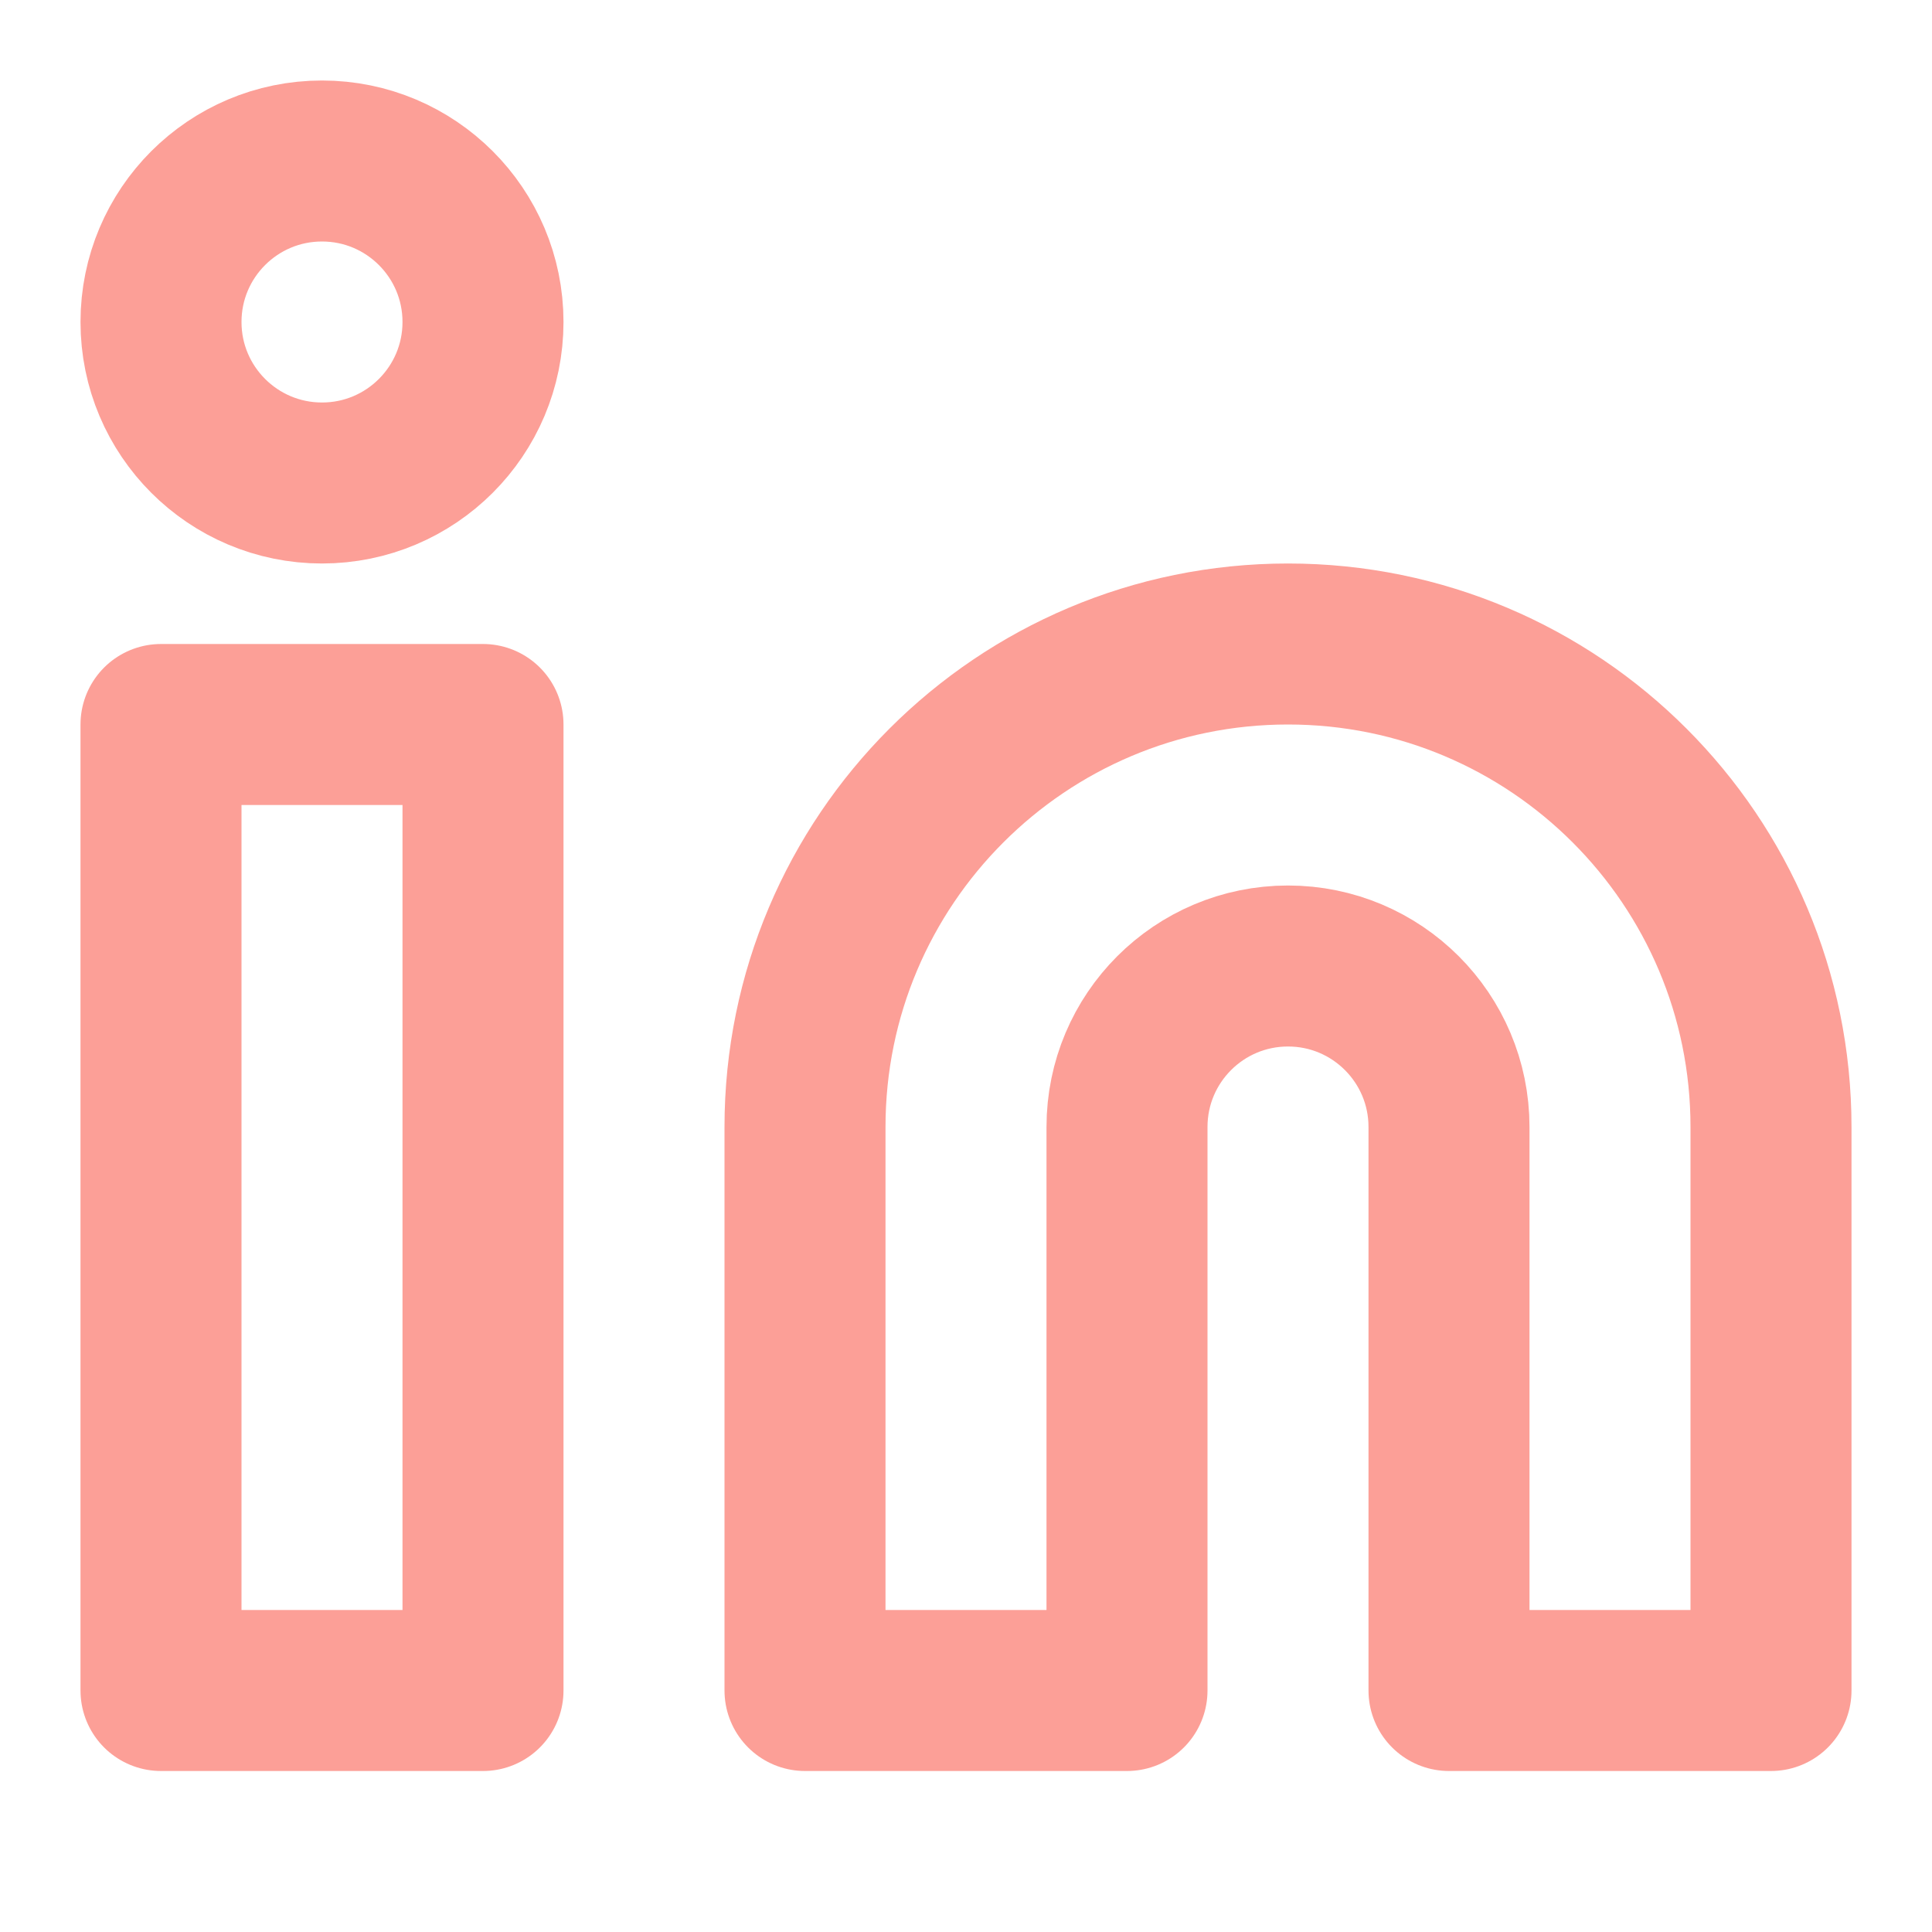
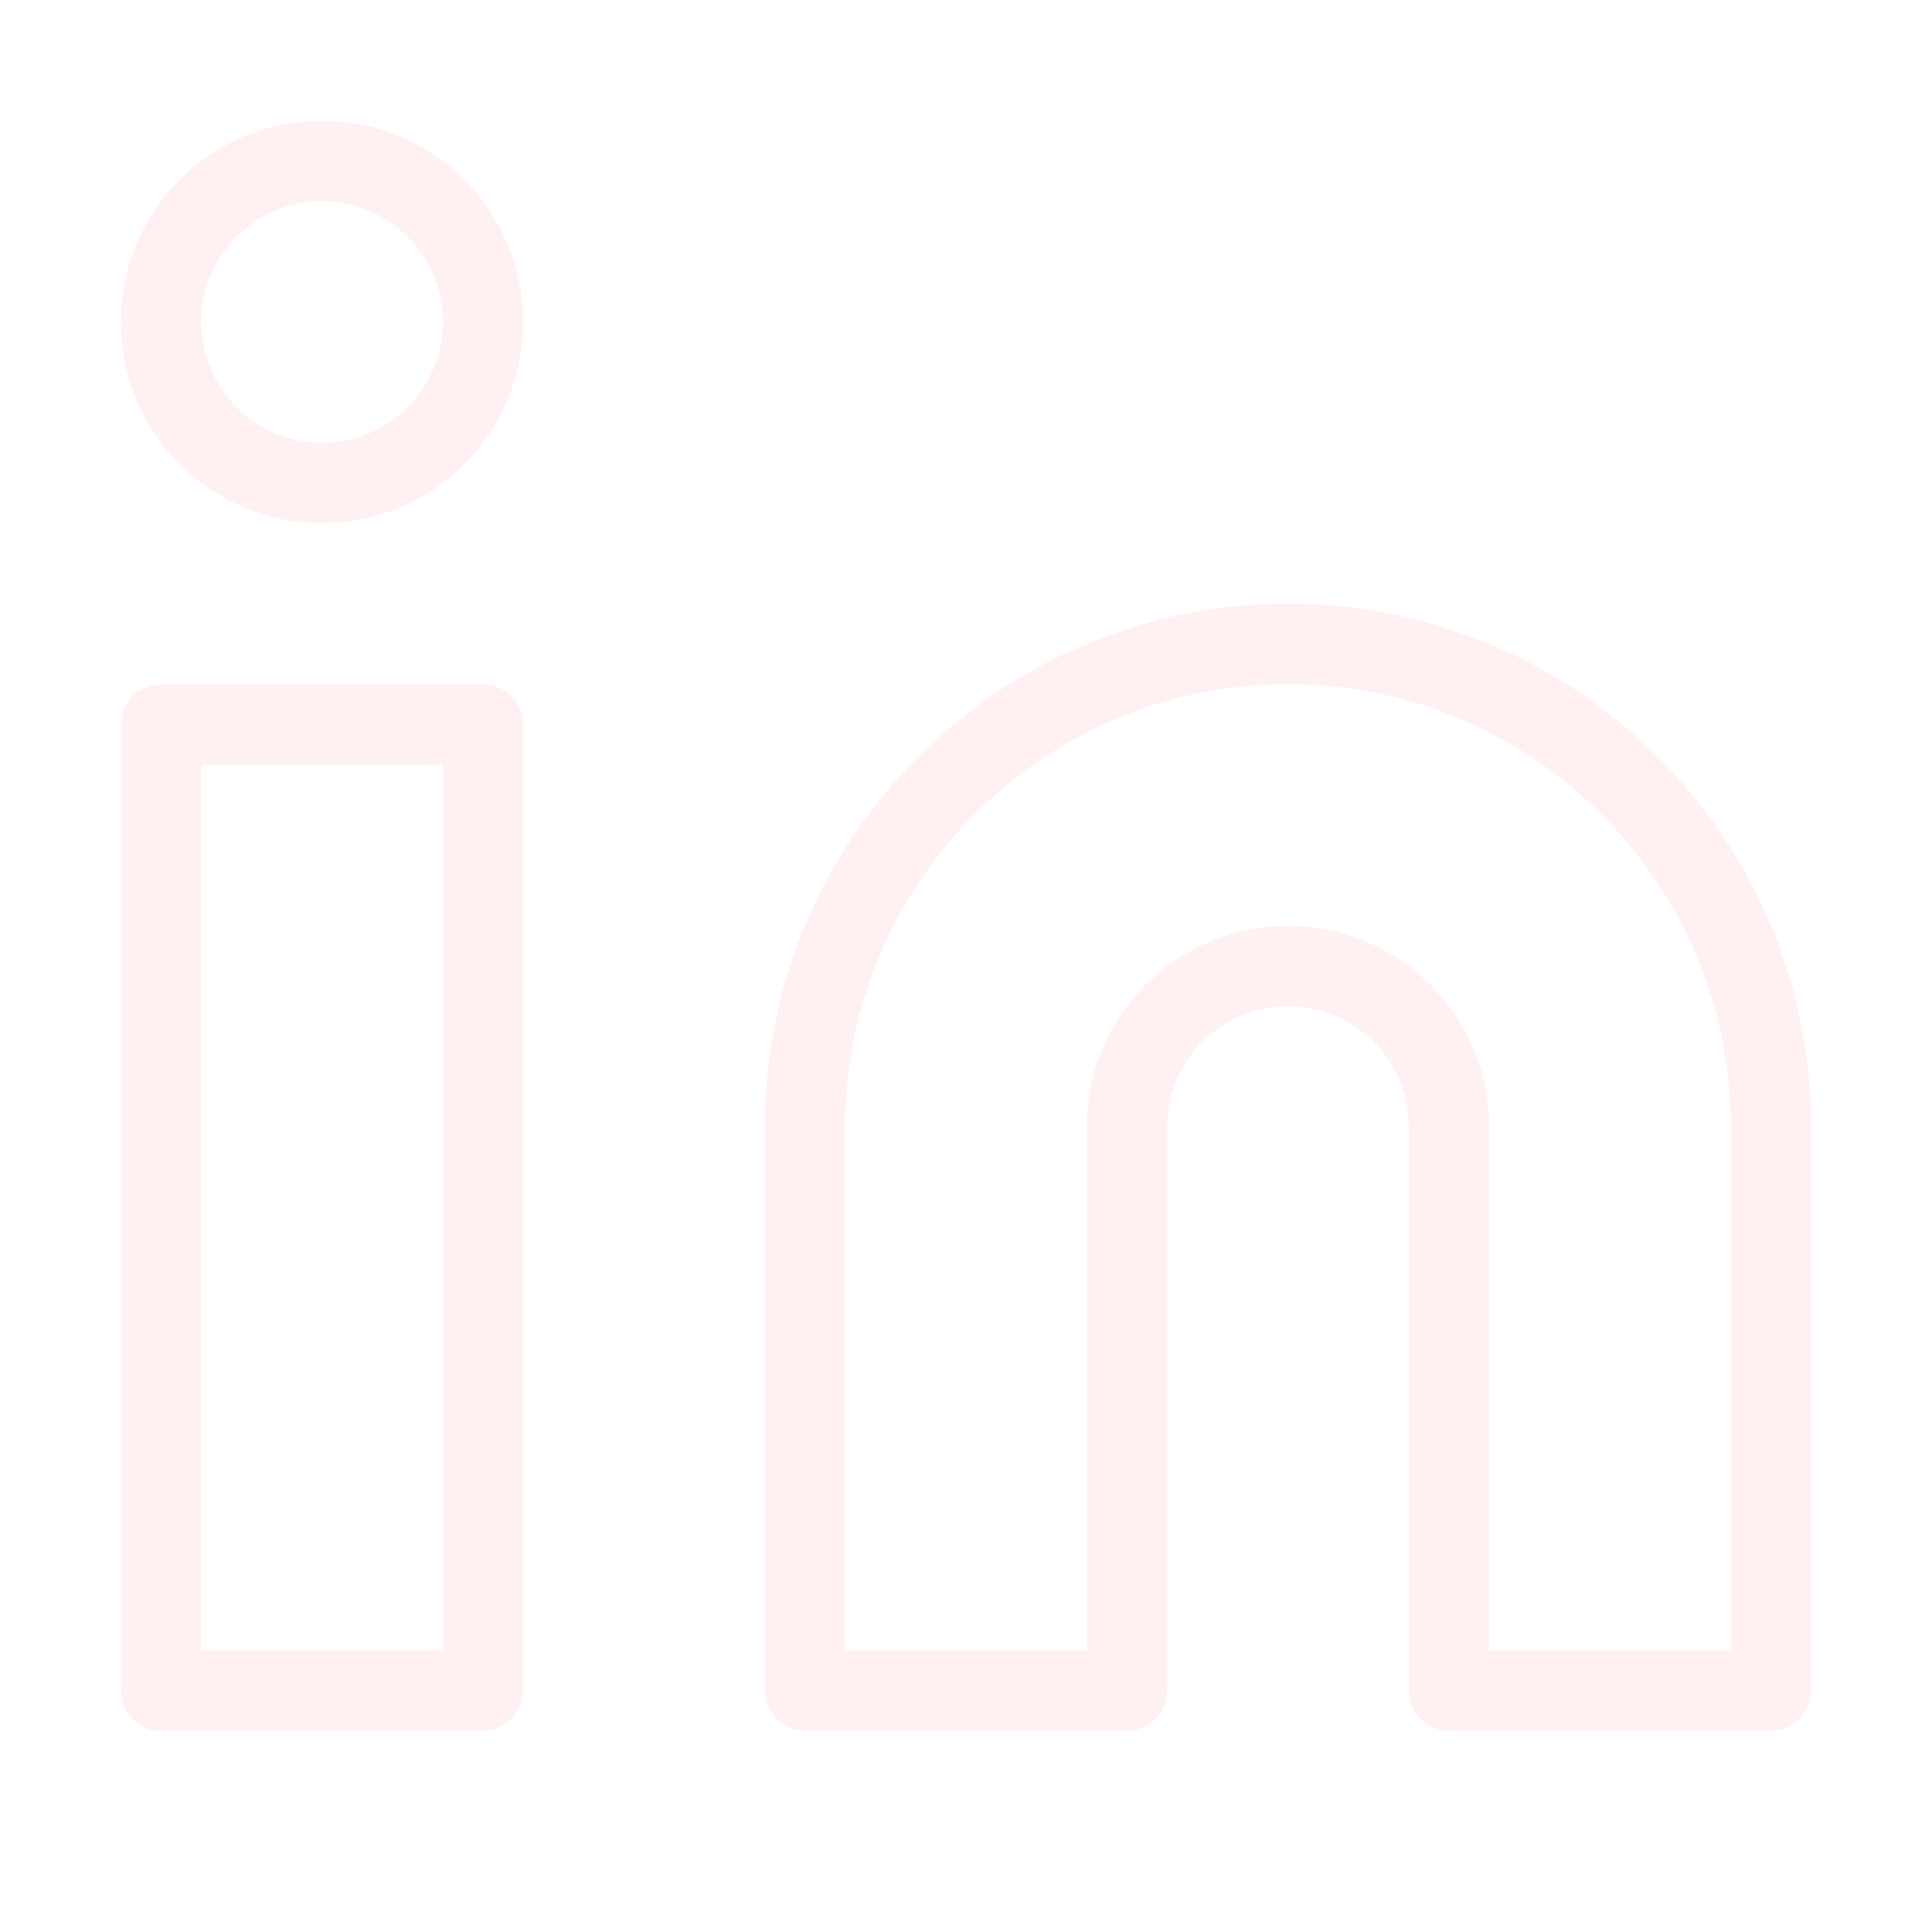
- <svg xmlns="http://www.w3.org/2000/svg" width="32" height="32" viewBox="0 0 24 24" fill="none" stroke="#fc9f97" stroke-width="2" stroke-linecap="round" stroke-linejoin="round" class="feather feather-linkedin">
+ <svg xmlns="http://www.w3.org/2000/svg" width="40" height="40" viewBox="0 0 24 24" fill="none" stroke="#fff1f2" stroke-width="1" stroke-linecap="round" stroke-linejoin="round" class="feather feather-linkedin">
  <path d="M16 8a6 6 0 0 1 6 6v7h-4v-7a2 2 0 0 0-2-2 2 2 0 0 0-2 2v7h-4v-7a6 6 0 0 1 6-6z" />
  <rect x="2" y="9" width="4" height="12" />
  <circle cx="4" cy="4" r="2" />
</svg>
